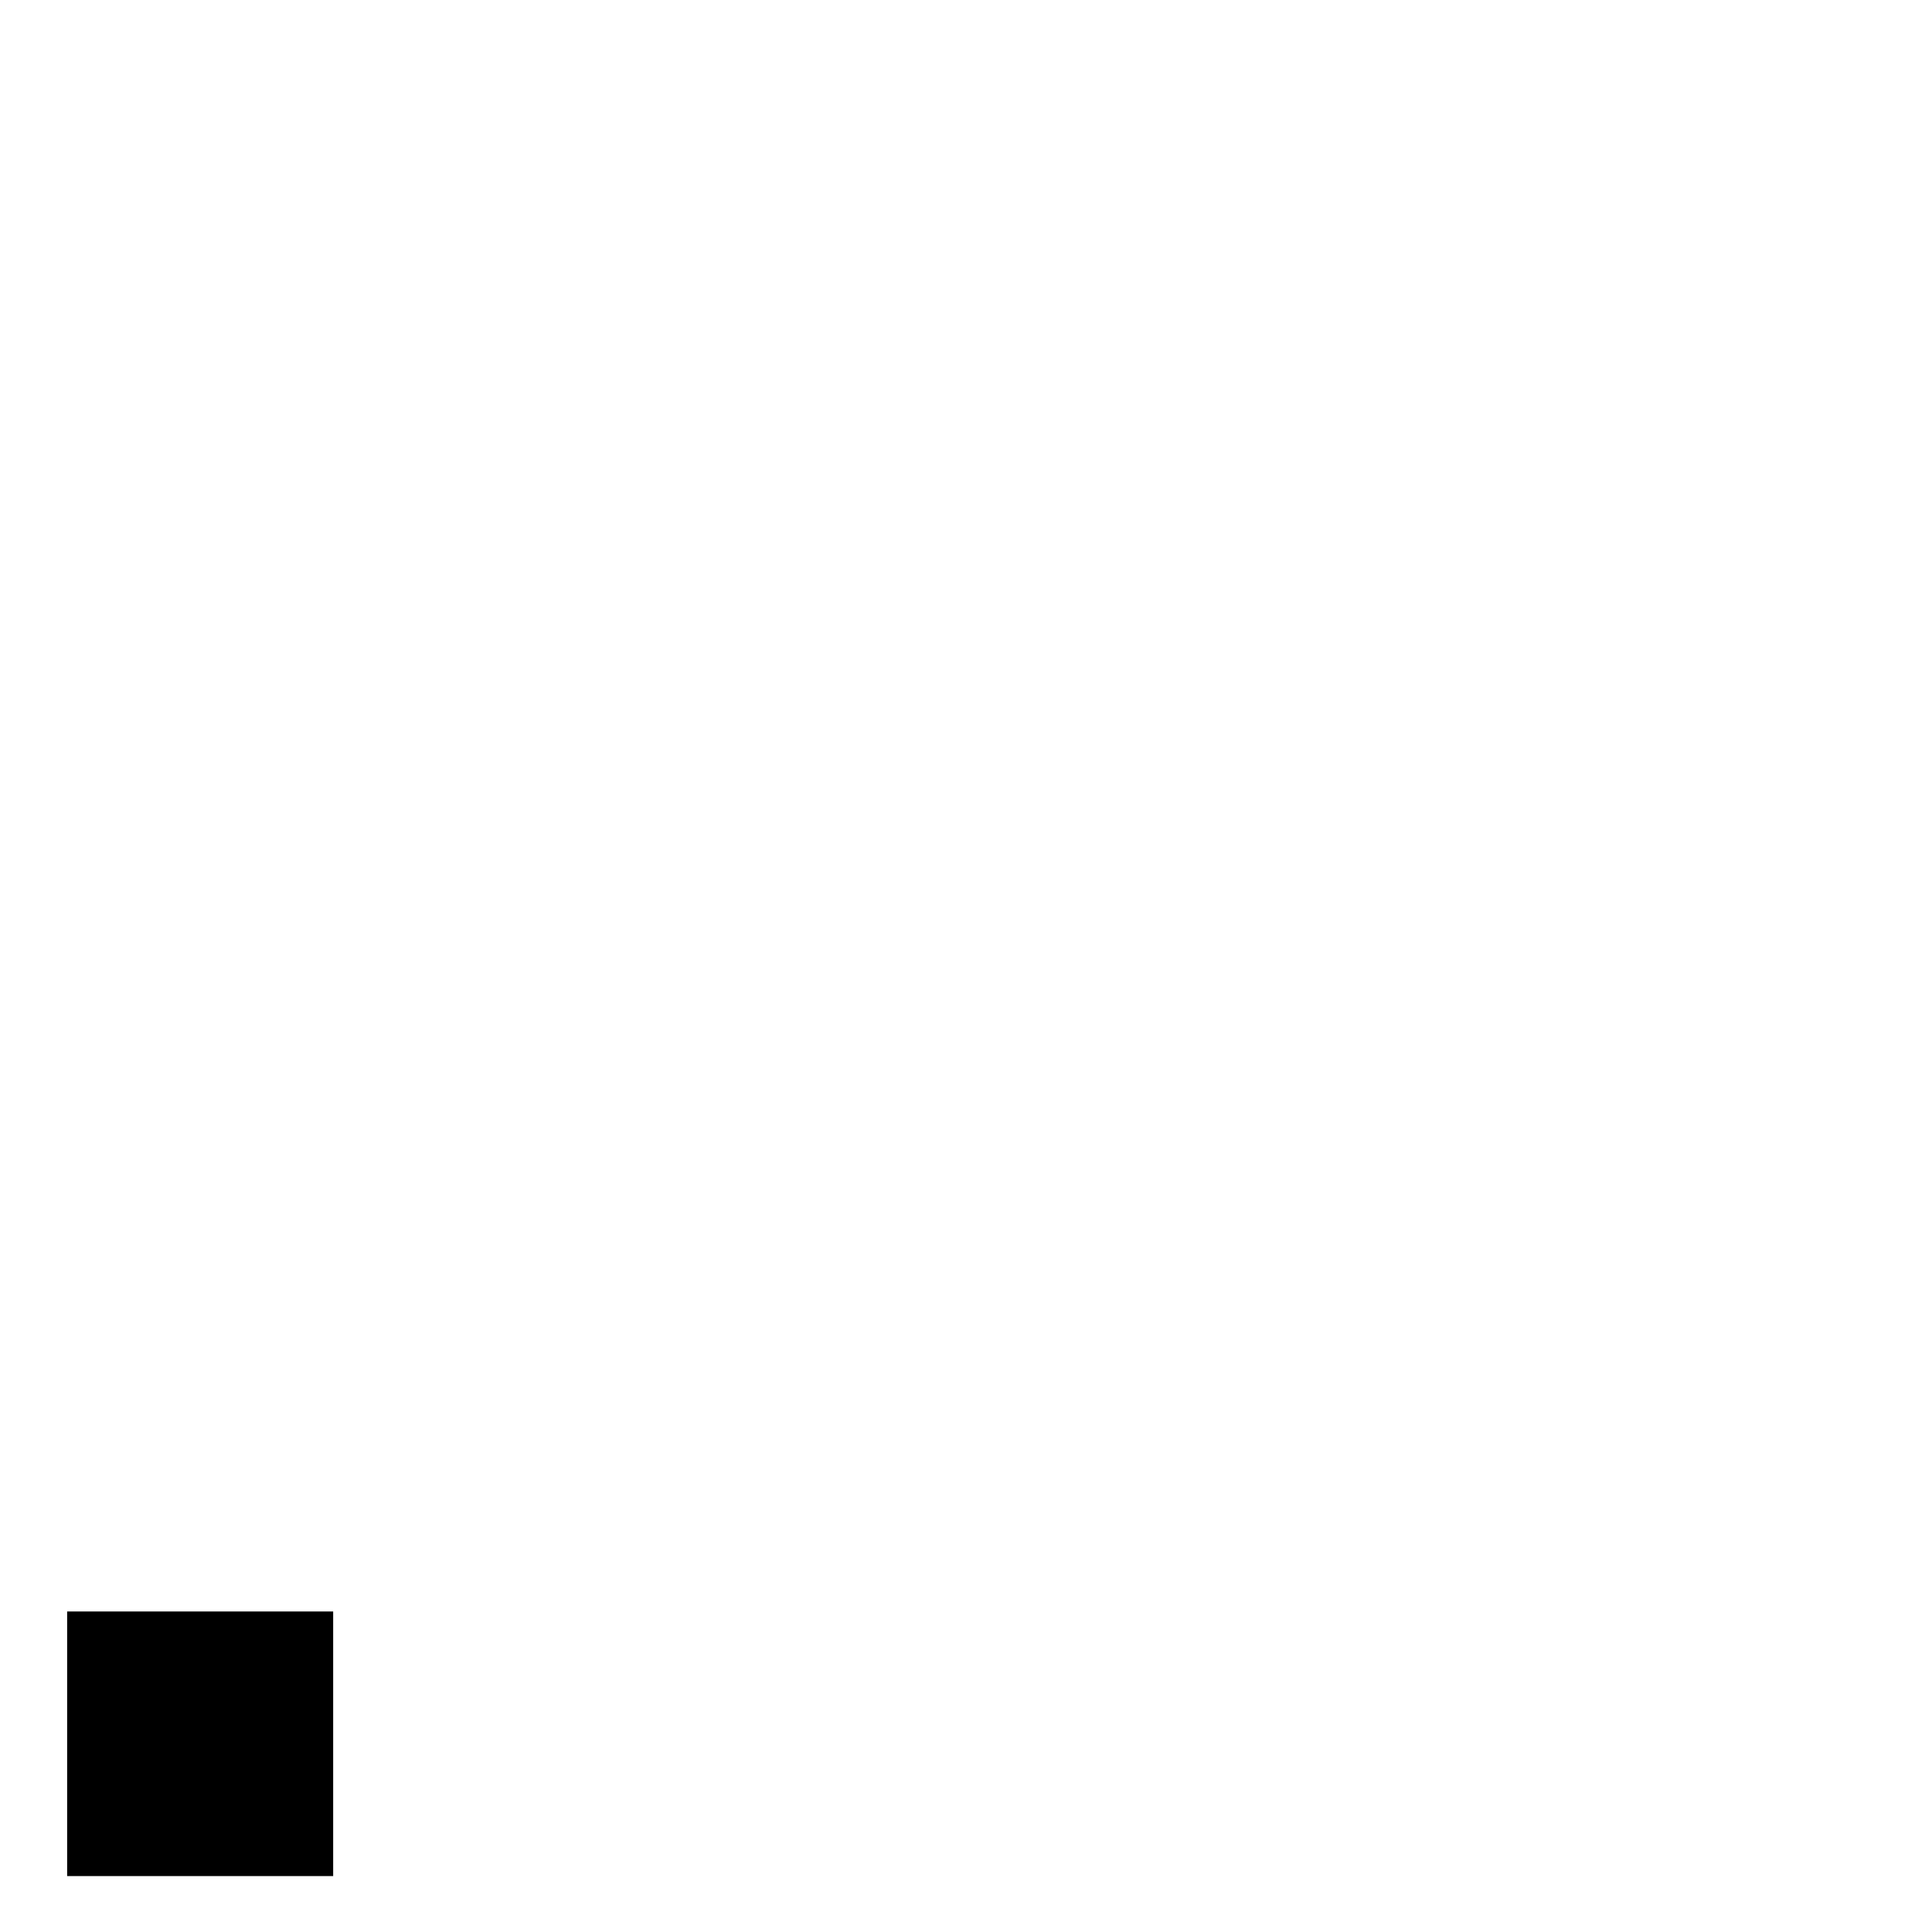
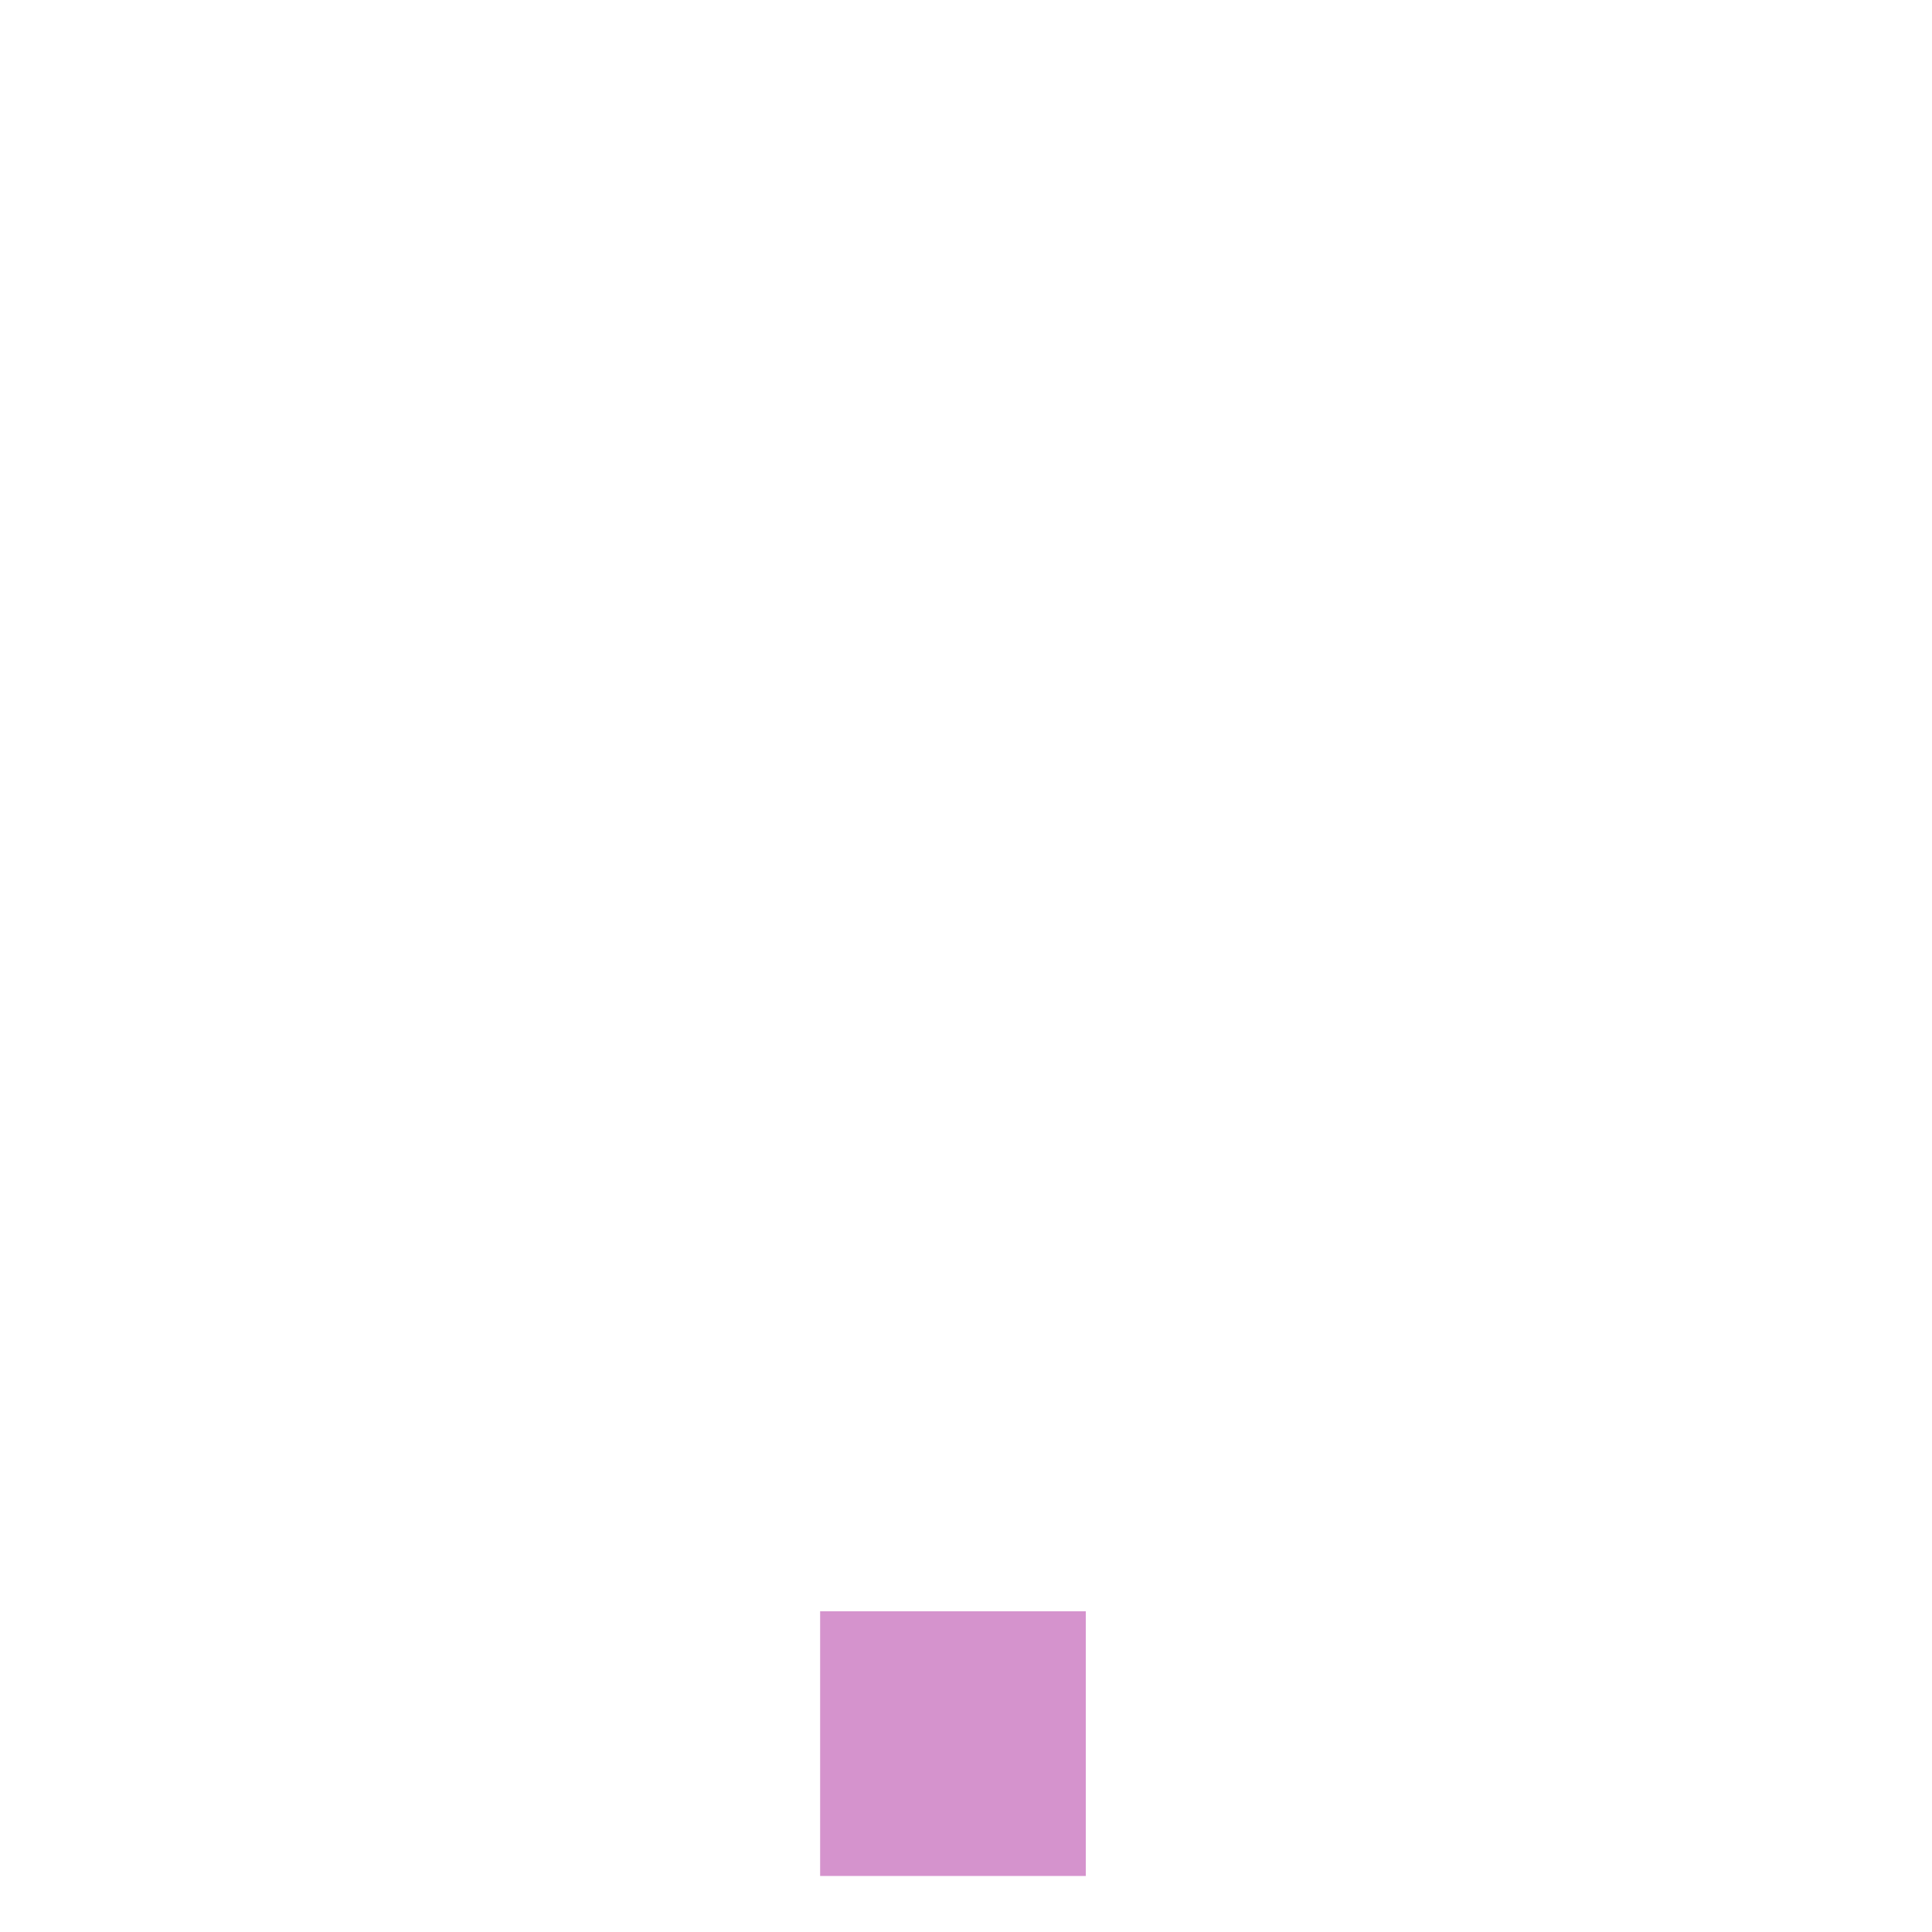
<svg xmlns="http://www.w3.org/2000/svg" version="1.1" id="Layer_1" x="0px" y="0px" viewBox="0 0 200 200" style="enable-background:new 0 0 200 200;" xml:space="preserve">
  <style type="text/css">
	.st0{enable-background:new    ;}
+ 	.st1{fill:#D593CD;}
</style>
  <g class="st0">
-     <path d="M34.49,194.21H6.95v-27.39h27.54V194.21z" />
+     <path class="st1" d="M112.5,194.2H84.9v-27.4h27.5V194.2z" />
  </g>
</svg>
